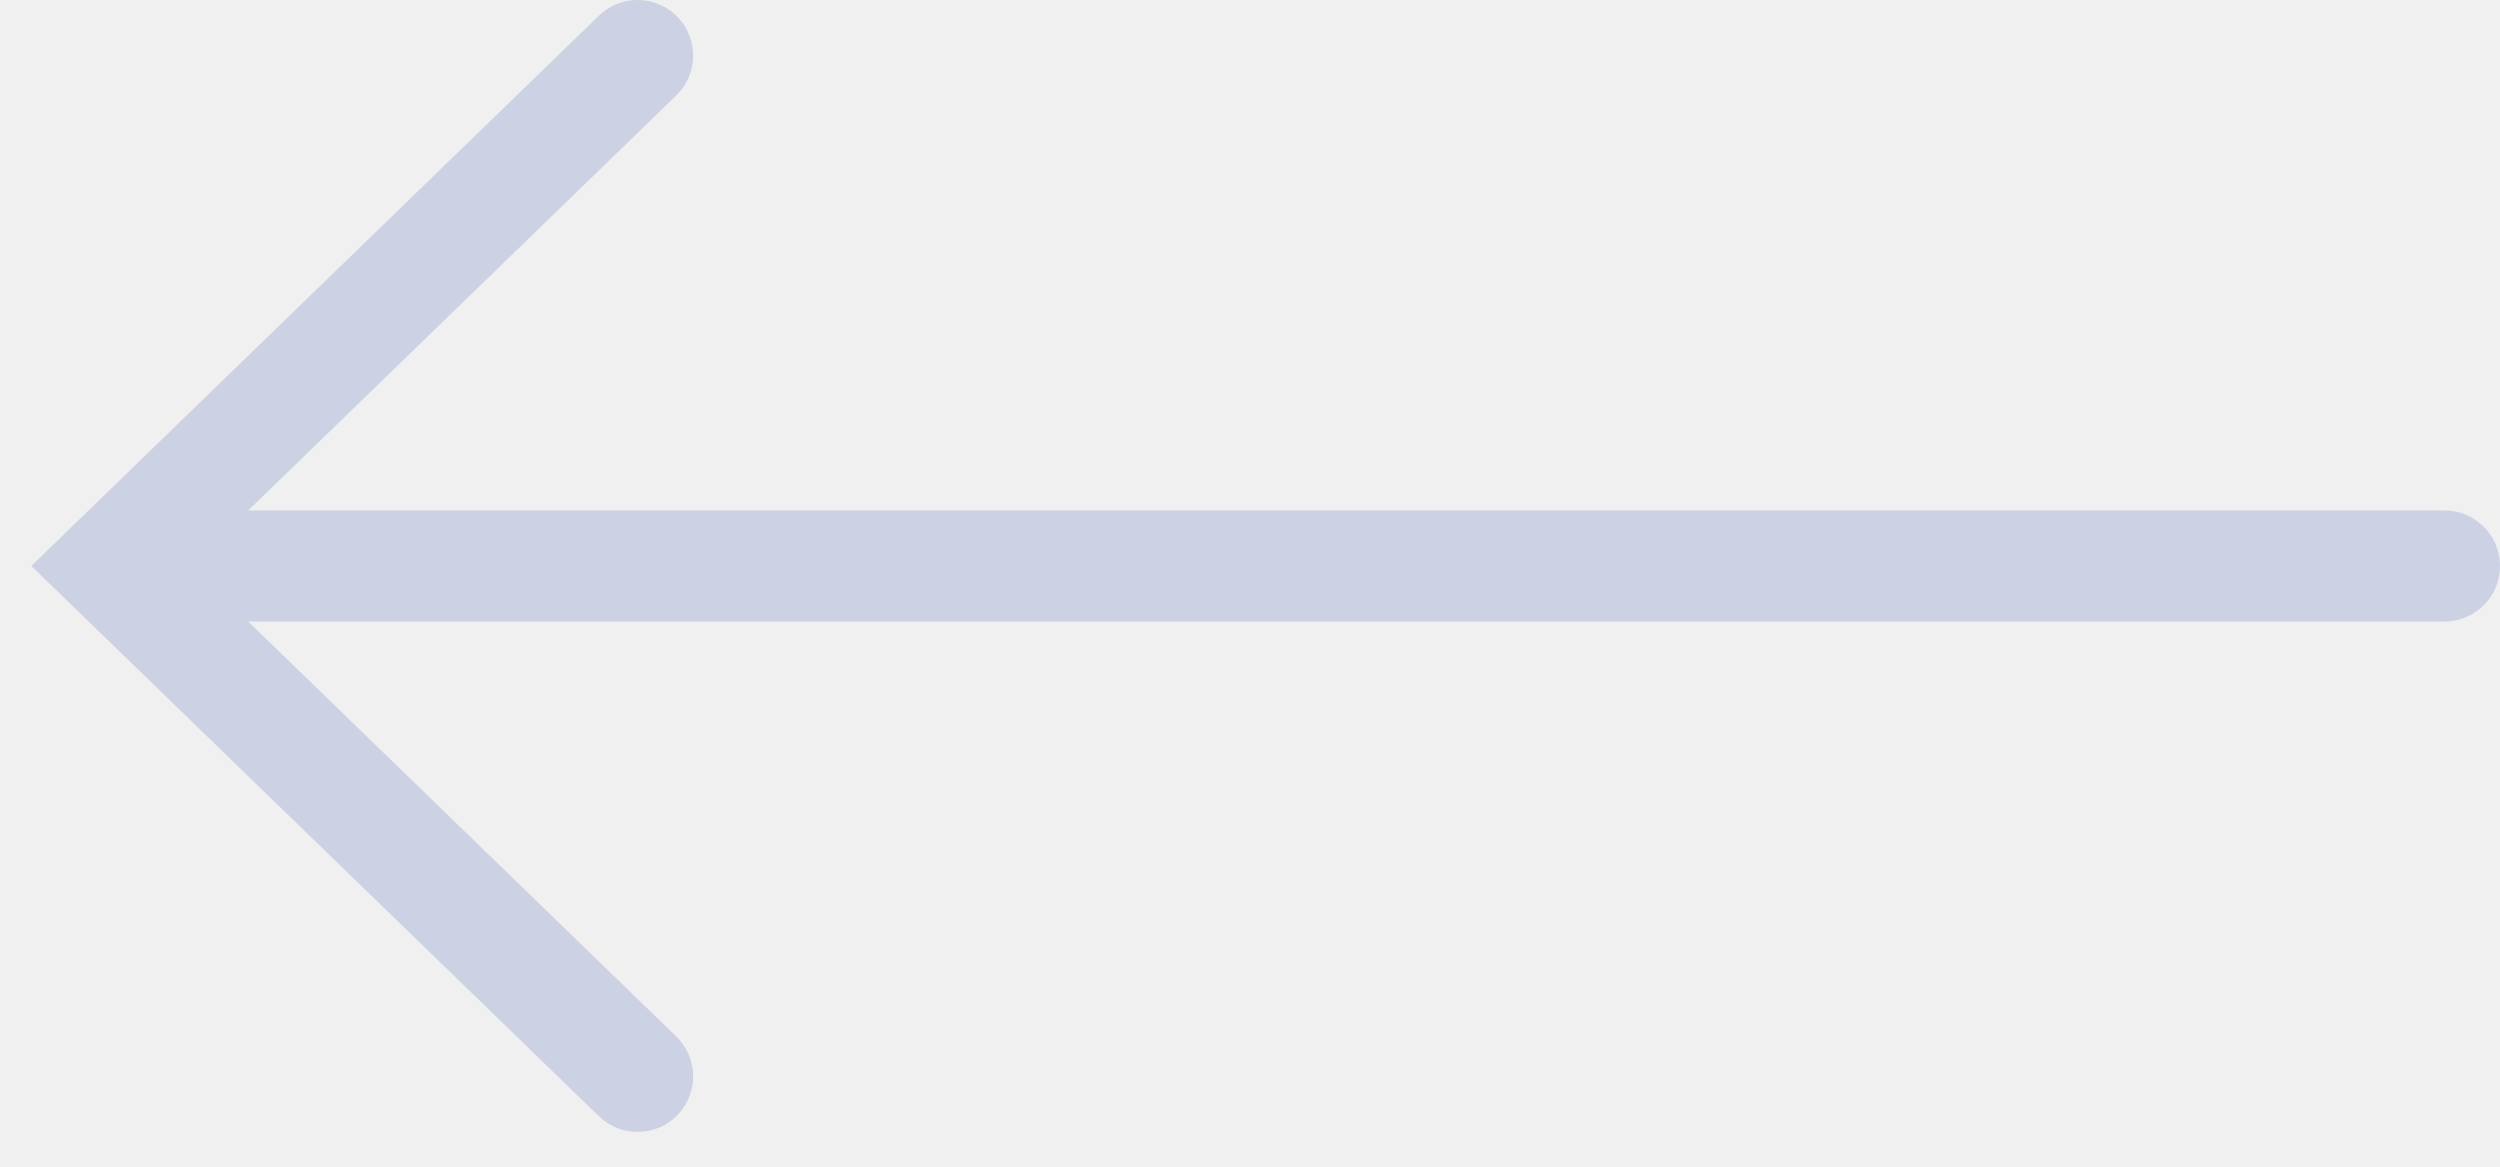
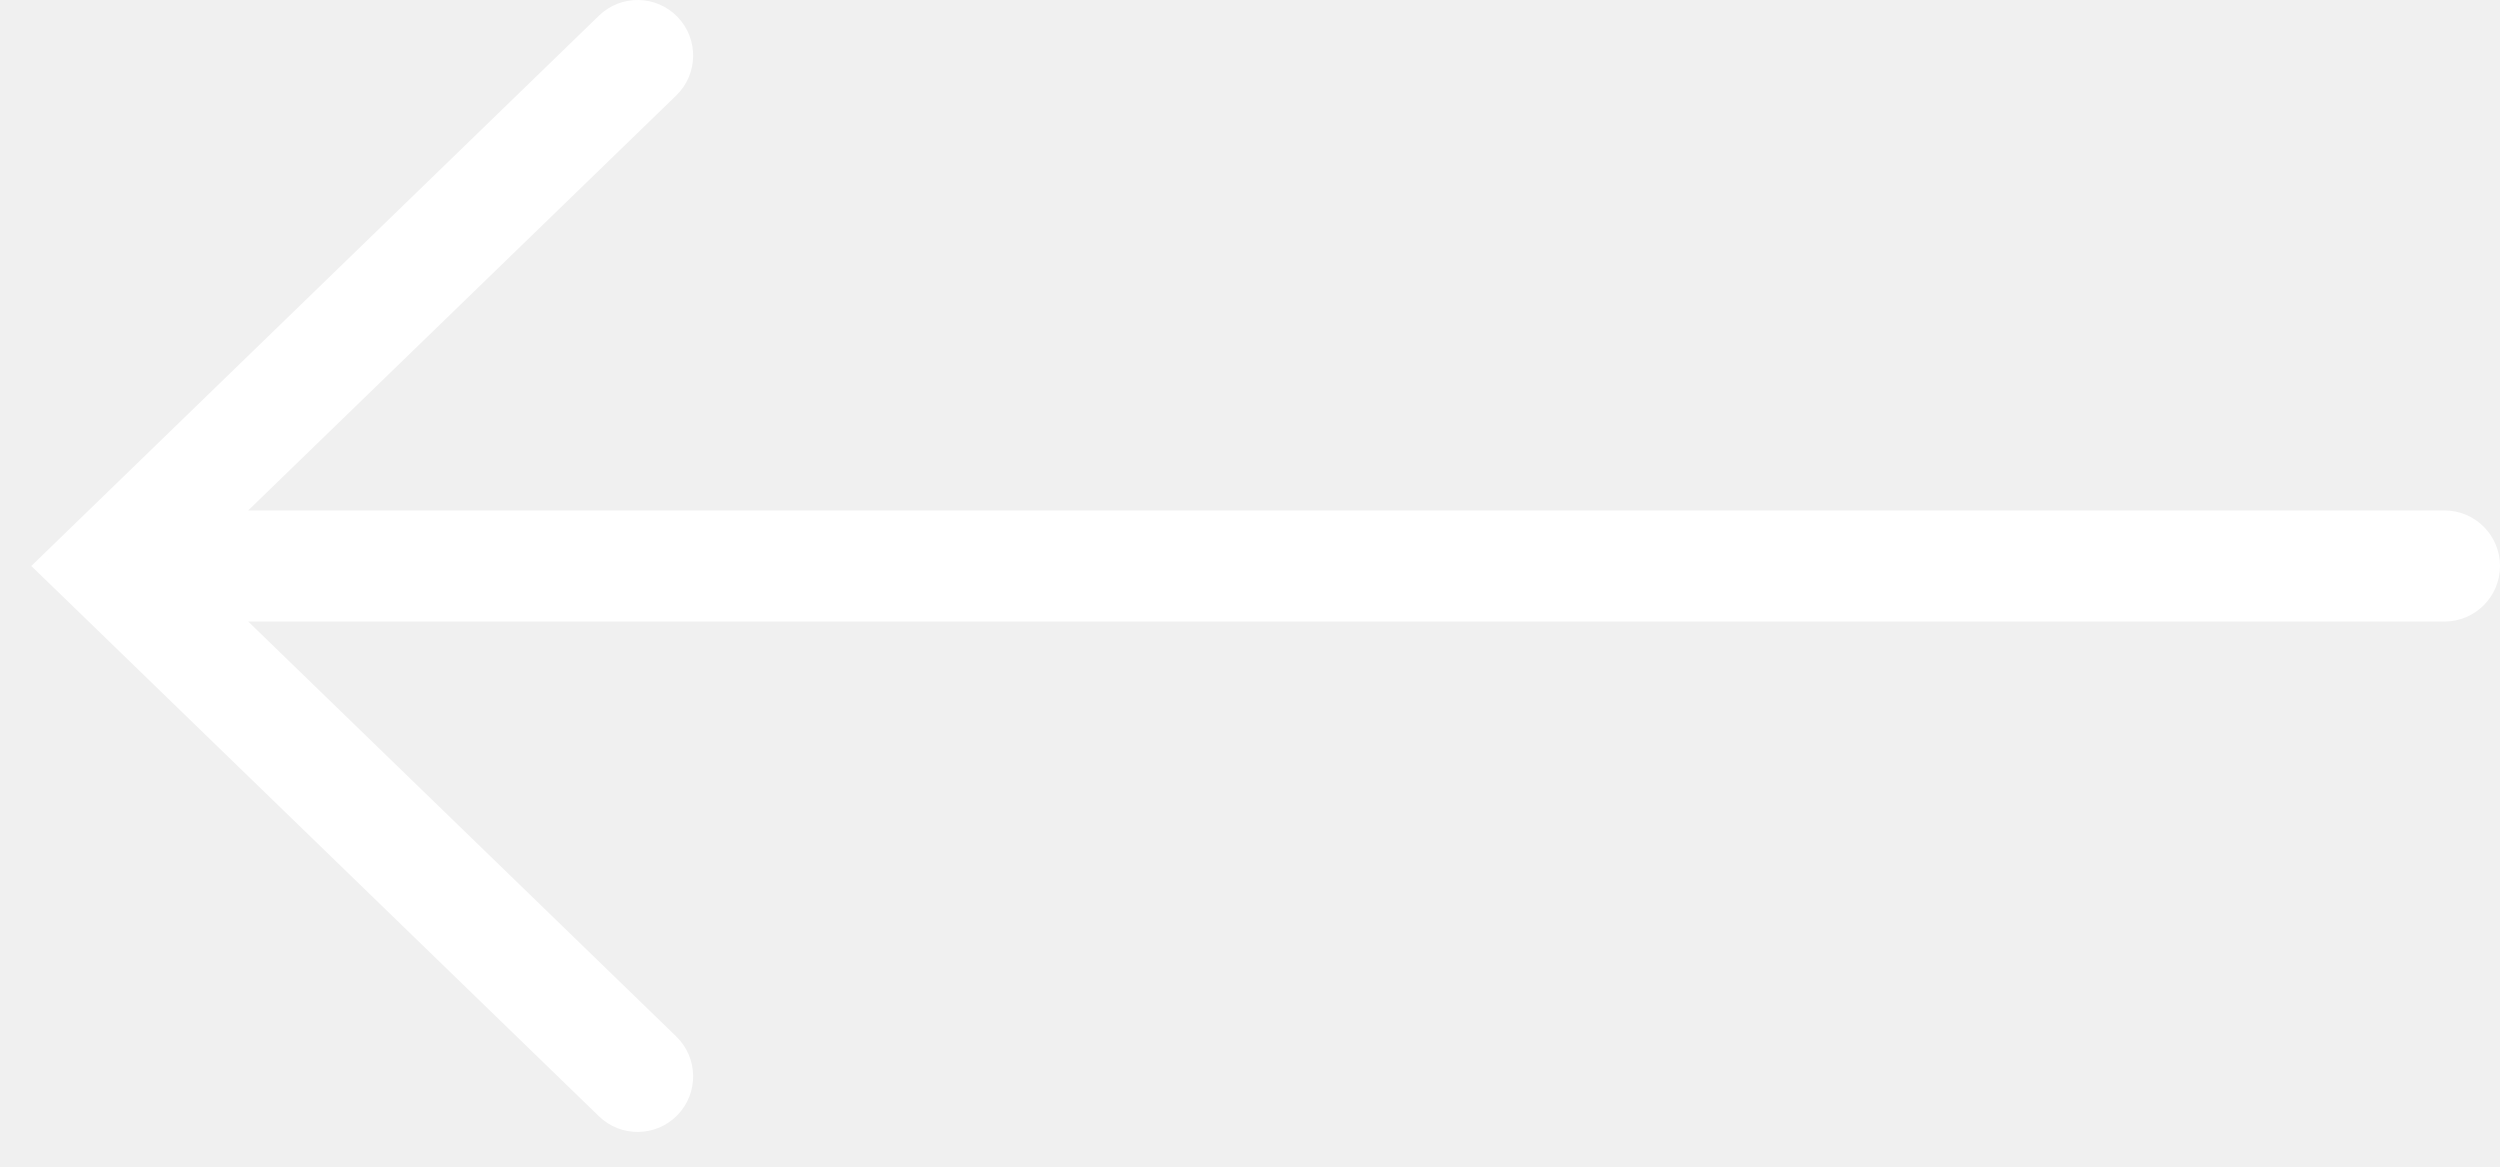
<svg xmlns="http://www.w3.org/2000/svg" width="45" height="21" viewBox="0 0 45 21" fill="none">
-   <path d="M12.173 1.718C12.569 1.334 12.579 0.7 12.195 0.304C11.81 -0.093 11.177 -0.102 10.781 0.282L12.173 1.718ZM2 10.188L1.304 9.47L0.563 10.188L1.304 10.905L2 10.188ZM10.781 20.093C11.177 20.477 11.81 20.468 12.195 20.071C12.579 19.674 12.569 19.041 12.173 18.657L10.781 20.093ZM44 11.188C44.552 11.188 45 10.74 45 10.188C45 9.635 44.552 9.188 44 9.188V11.188ZM10.781 0.282L1.304 9.47L2.696 10.905L12.173 1.718L10.781 0.282ZM1.304 10.905L10.781 20.093L12.173 18.657L2.696 9.47L1.304 10.905ZM2 11.188H44V9.188H2V11.188Z" fill="#CCD2E3" />
+   <path d="M12.173 18.657C12.569 19.041 12.579 19.674 12.195 20.071C11.81 20.468 11.177 20.477 10.781 20.093L12.173 18.657ZM2 10.188L1.304 10.905L0.563 10.188L1.304 9.47L2 10.188ZM10.781 0.282C11.177 -0.102 11.81 -0.093 12.195 0.304C12.579 0.7 12.569 1.334 12.173 1.718L10.781 0.282ZM44 9.188C44.552 9.188 45 9.635 45 10.188C45 10.74 44.552 11.188 44 11.188L44 9.188ZM10.781 20.093L1.304 10.905L2.696 9.47L12.173 18.657L10.781 20.093ZM1.304 9.47L10.781 0.282L12.173 1.718L2.696 10.905L1.304 9.47ZM2 9.188L44 9.188L44 11.188L2 11.188L2 9.188Z" fill="white" />
</svg>
